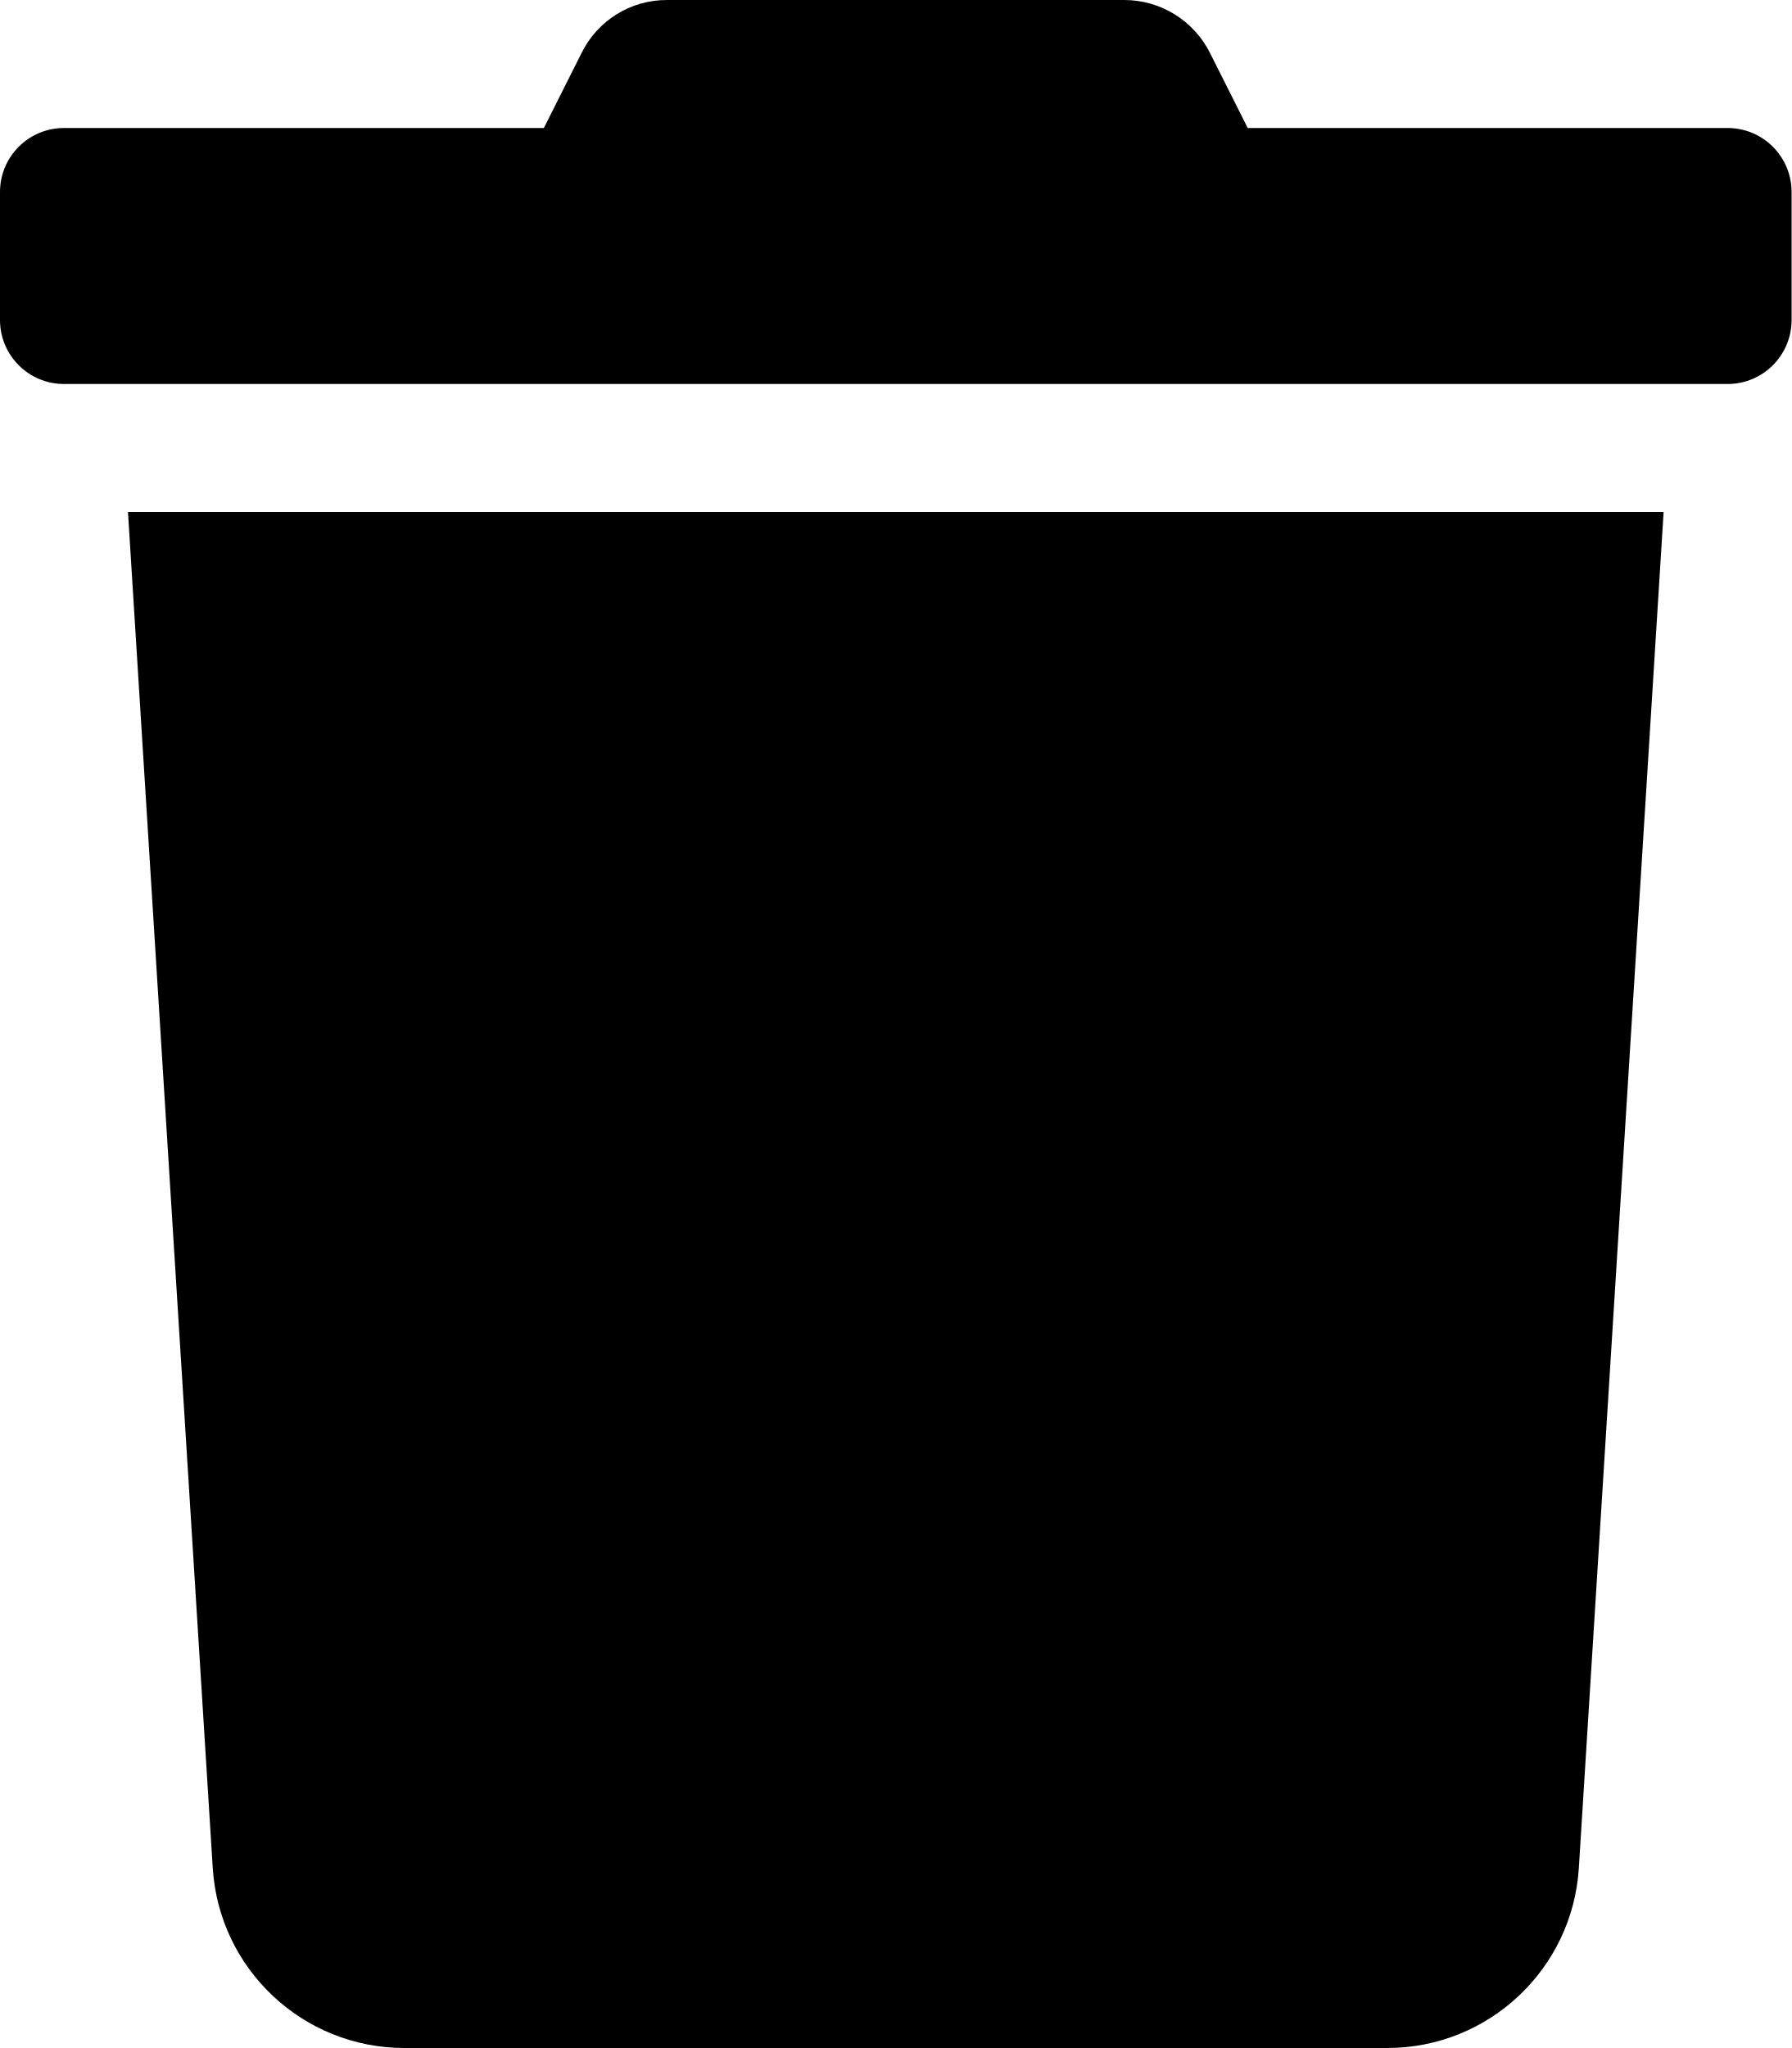
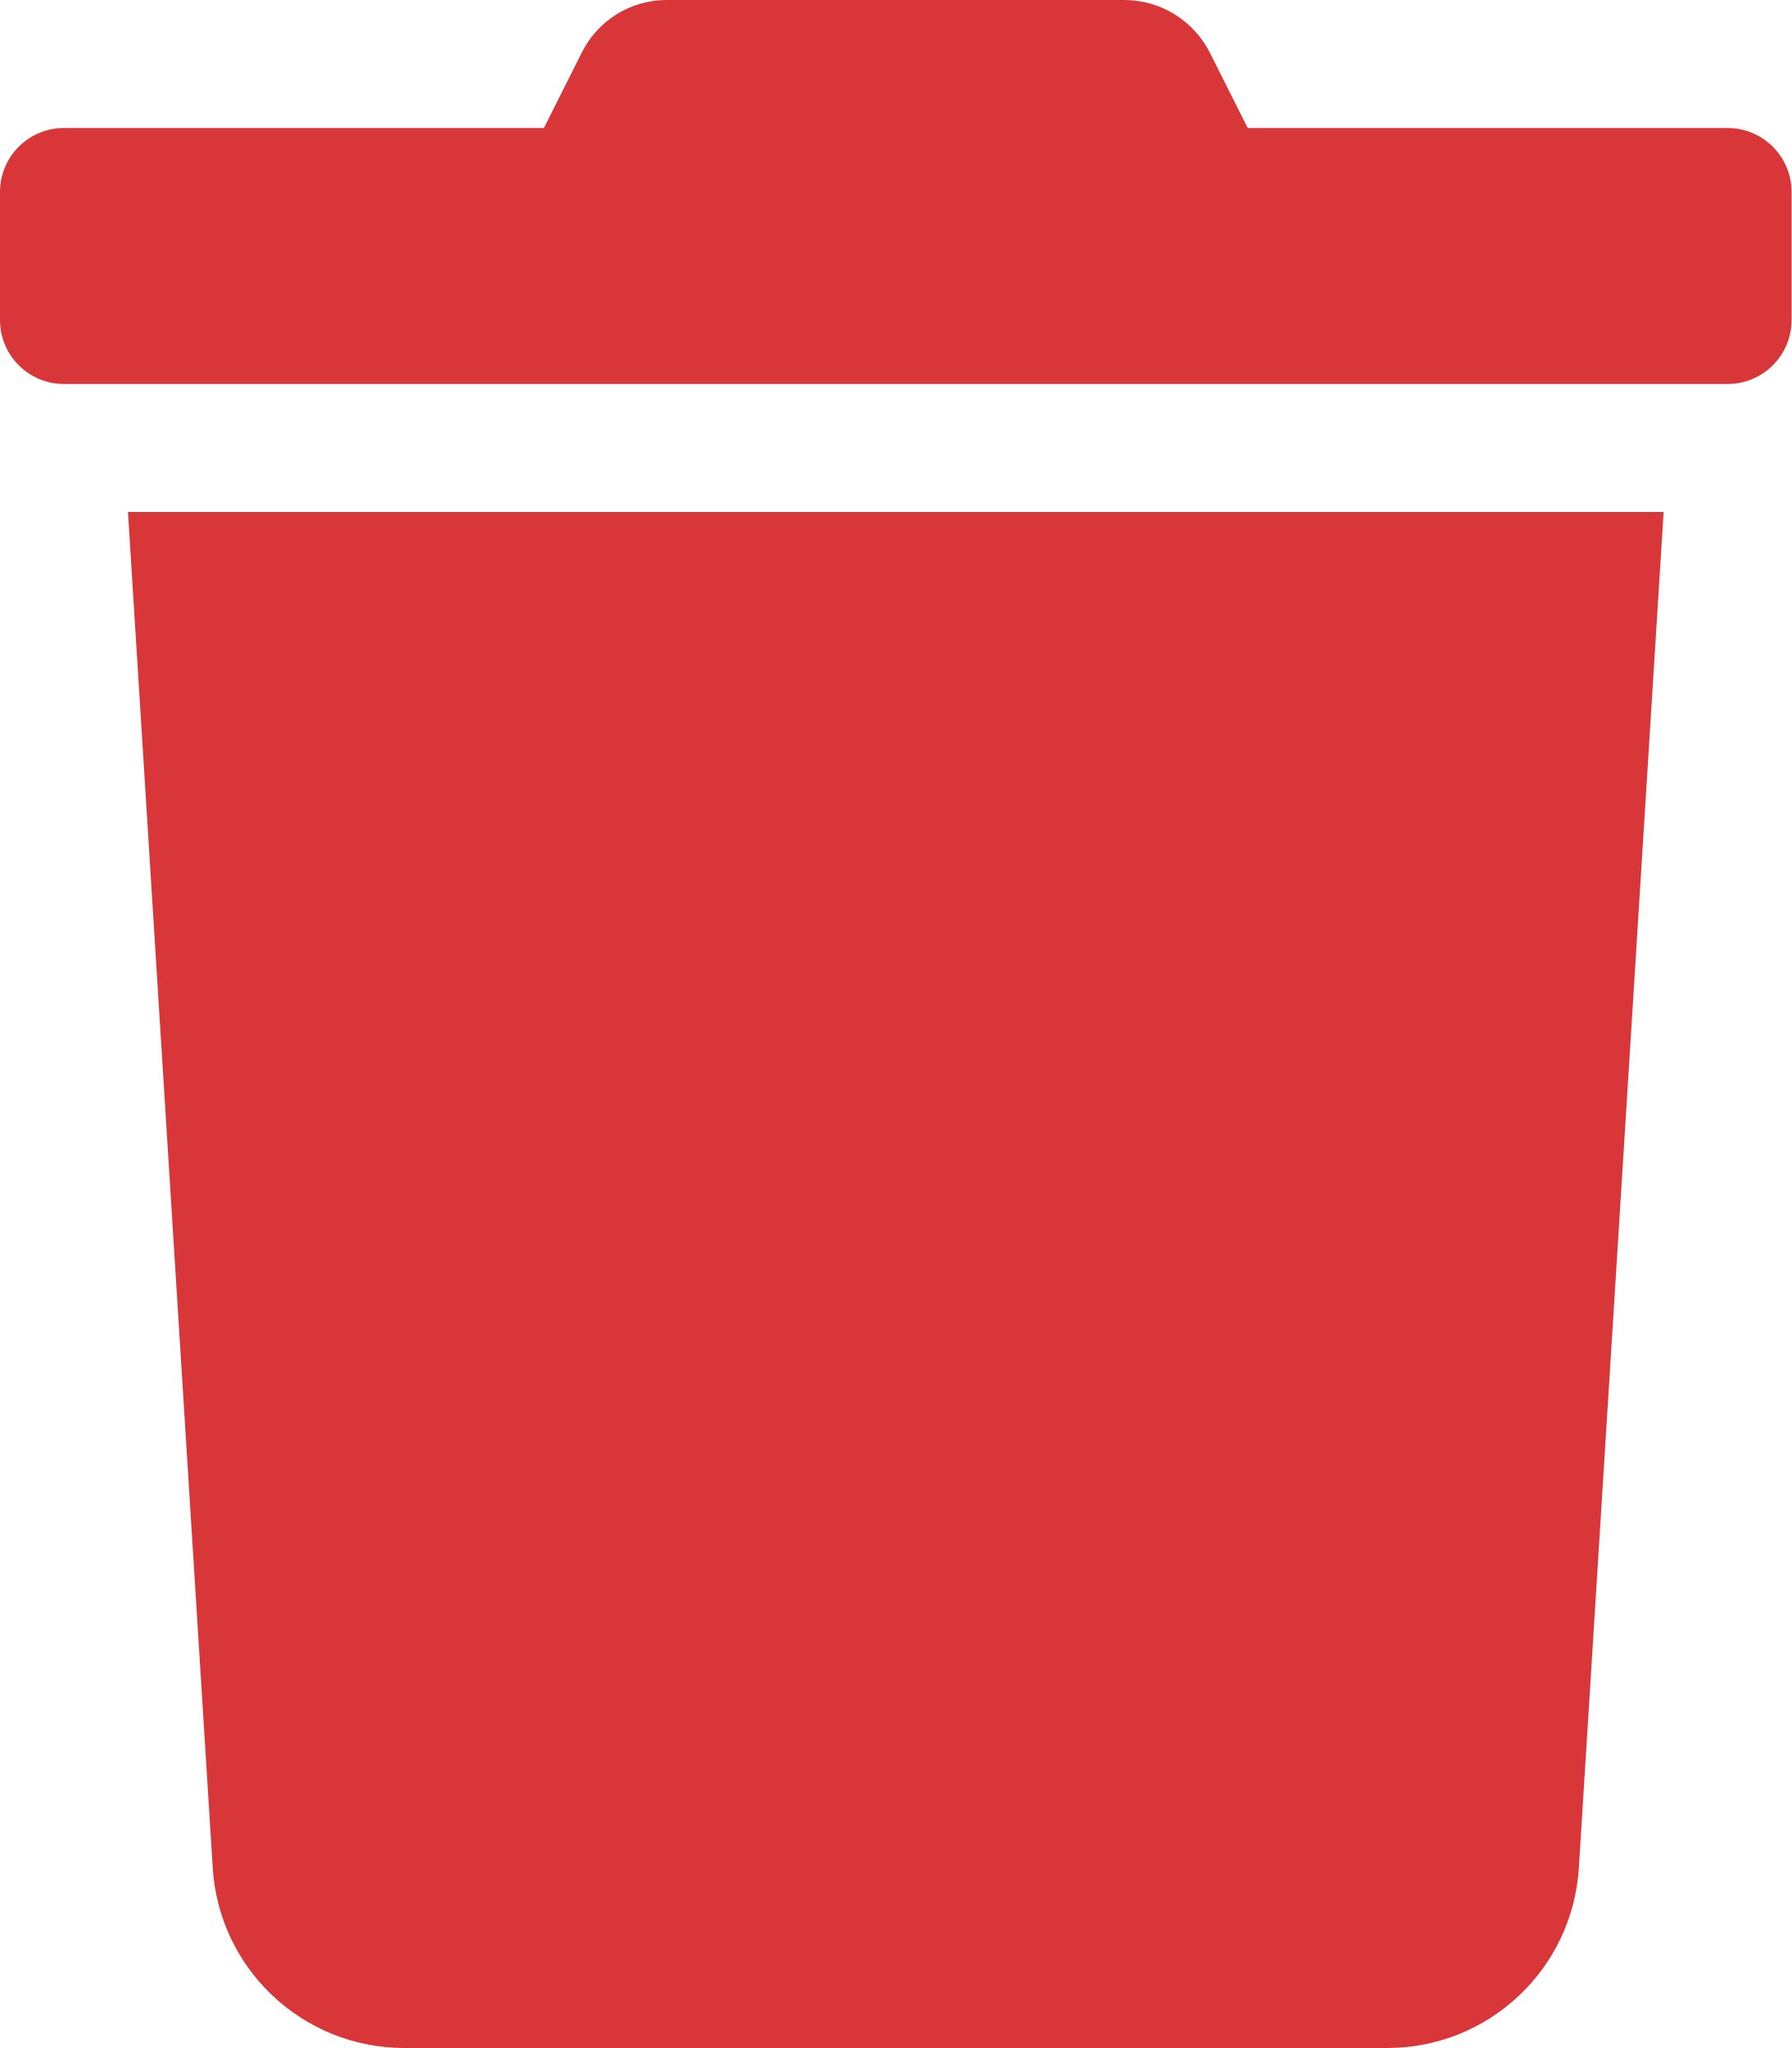
<svg xmlns="http://www.w3.org/2000/svg" aria-hidden="true" focusable="false" data-prefix="fas" data-icon="trash" class="svg-inline--fa fa-trash fa-w-14" role="img" viewBox="0 0 448 512">
-   <path fill="currentColor" d="M432 32H312l-9.4-18.7A24 24 0 0 0 281.1 0H166.8a23.72 23.72 0 0 0-21.4 13.3L136 32H16A16 16 0 0 0 0 48v32a16 16 0 0 0 16 16h416a16 16 0 0 0 16-16V48a16 16 0 0 0-16-16zM53.2 467a48 48 0 0 0 47.9 45h245.8a48 48 0 0 0 47.9-45L416 128H32z" />
+   <path fill="#d83638" d="M432 32H312l-9.4-18.7A24 24 0 0 0 281.1 0H166.8a23.72 23.72 0 0 0-21.4 13.3L136 32H16A16 16 0 0 0 0 48v32a16 16 0 0 0 16 16h416a16 16 0 0 0 16-16V48a16 16 0 0 0-16-16zM53.2 467a48 48 0 0 0 47.9 45h245.8a48 48 0 0 0 47.9-45L416 128H32z" />
</svg>
